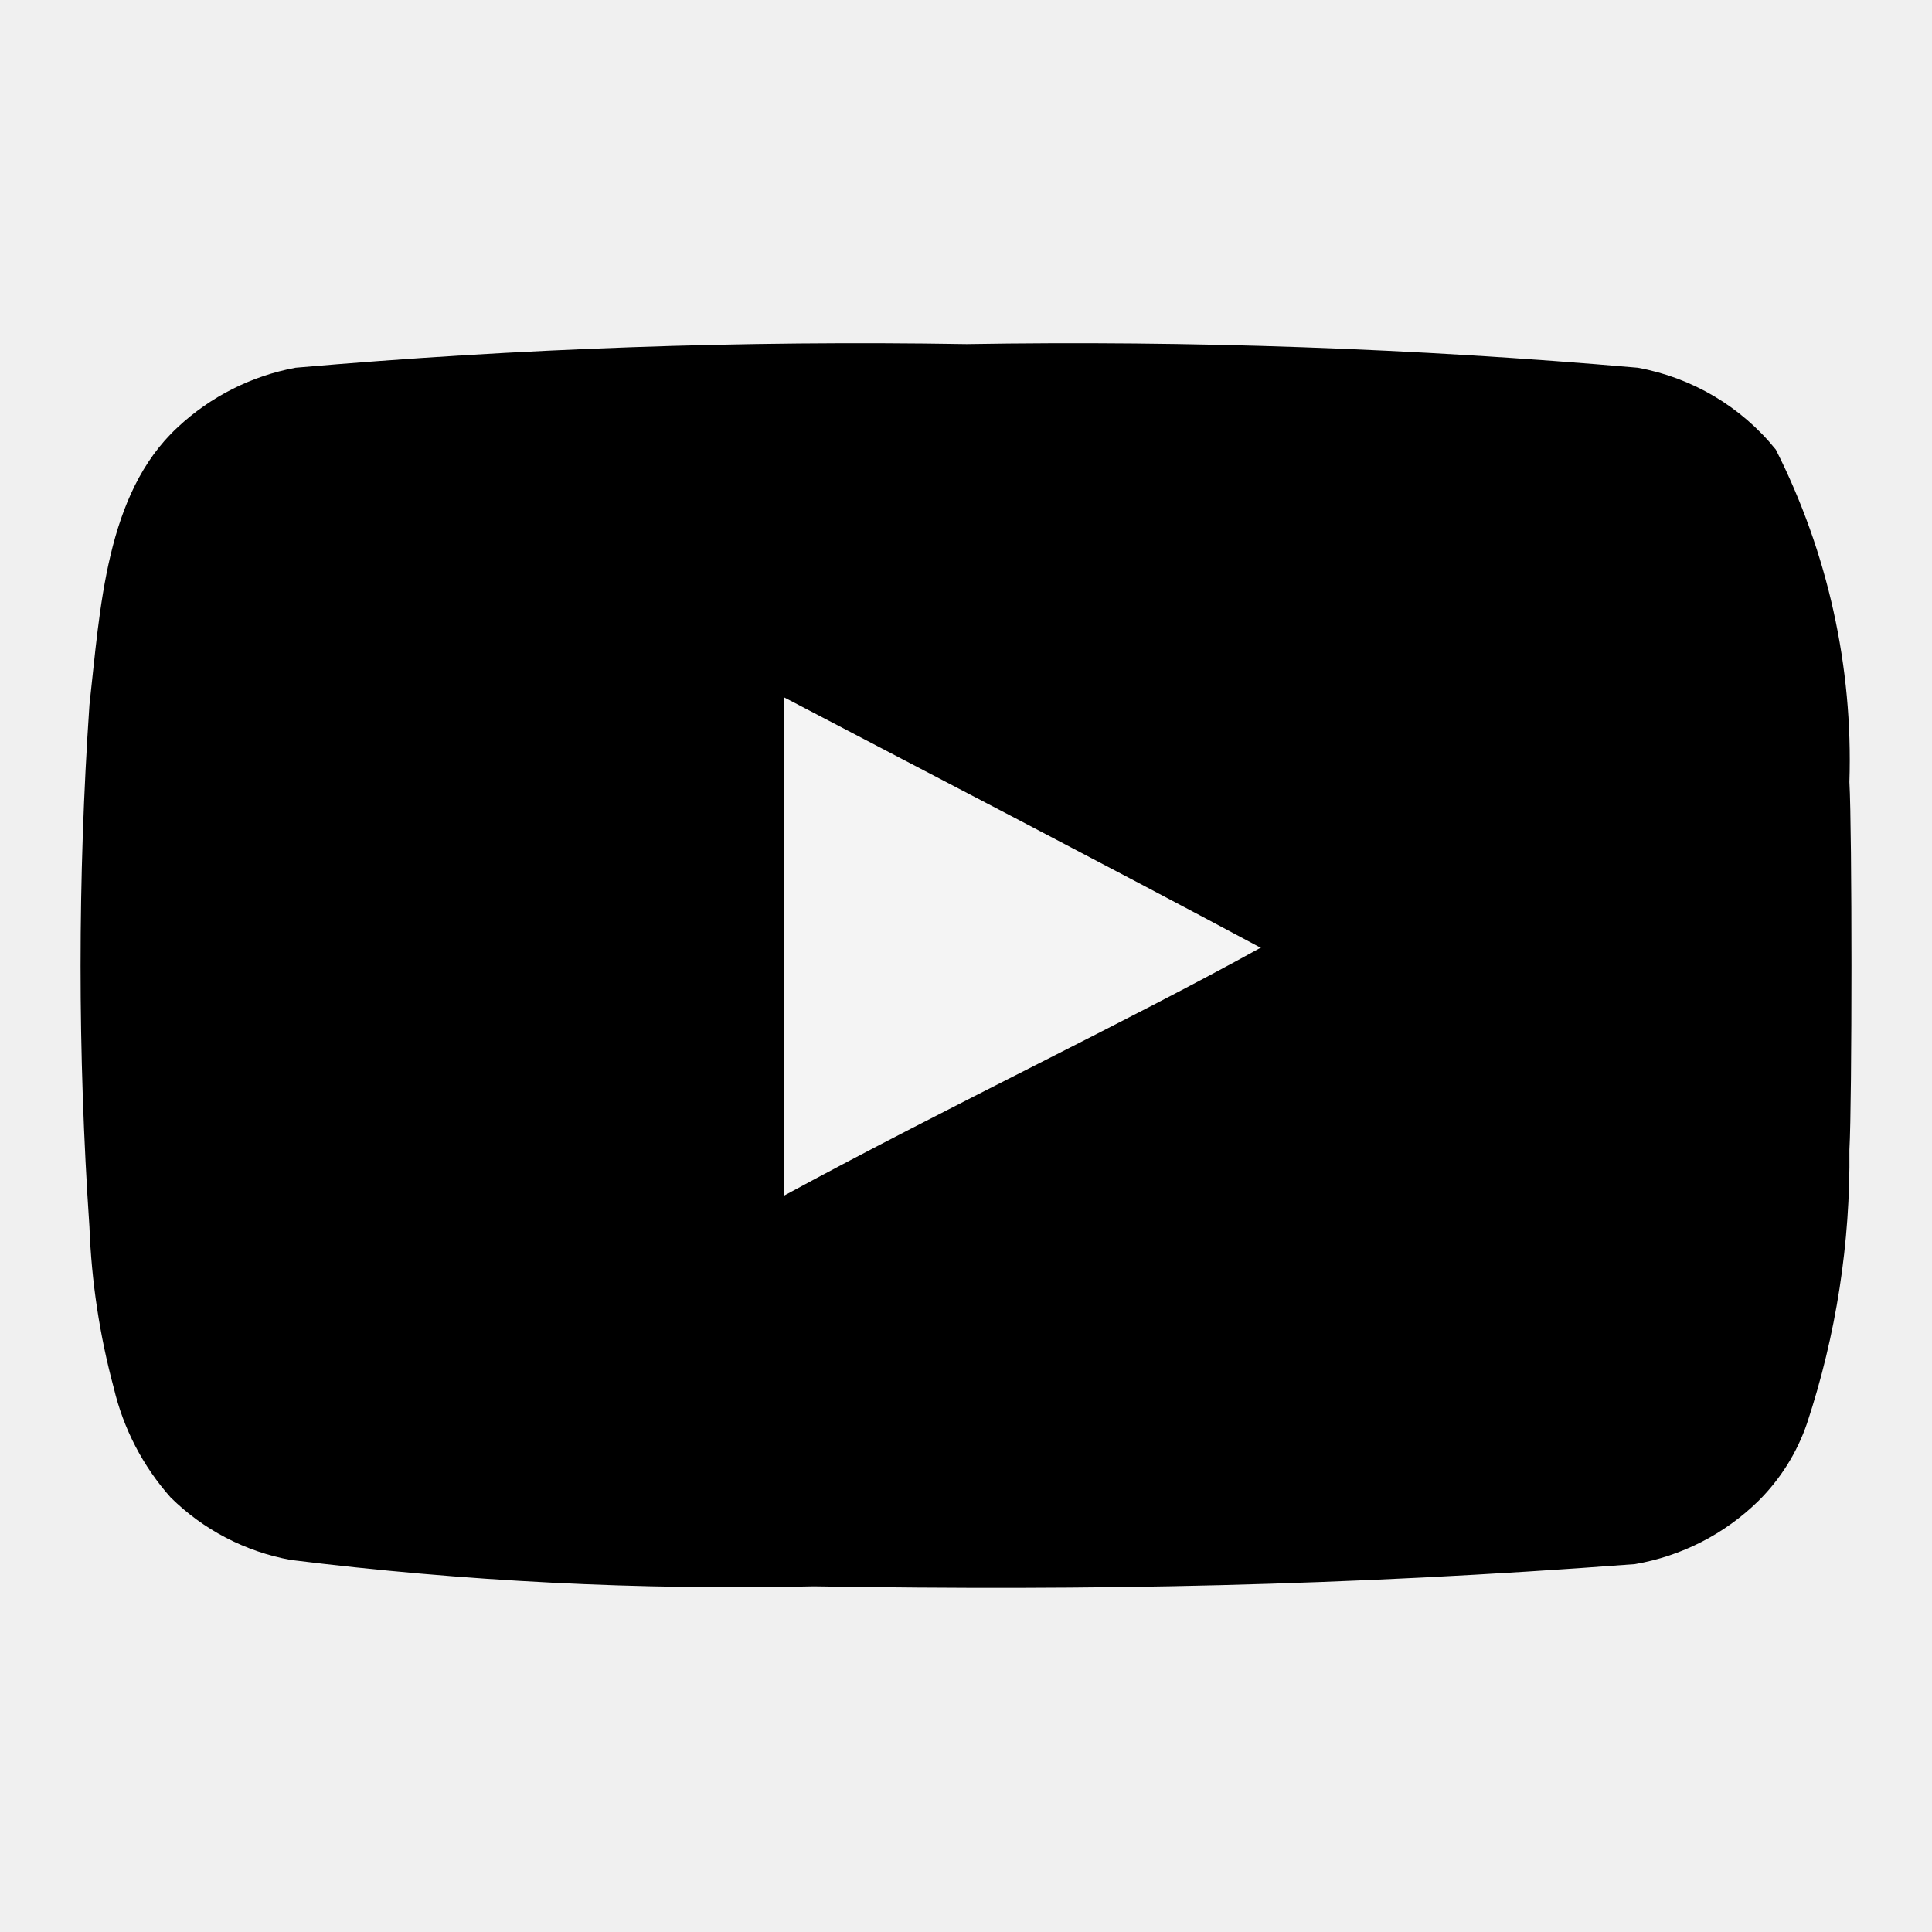
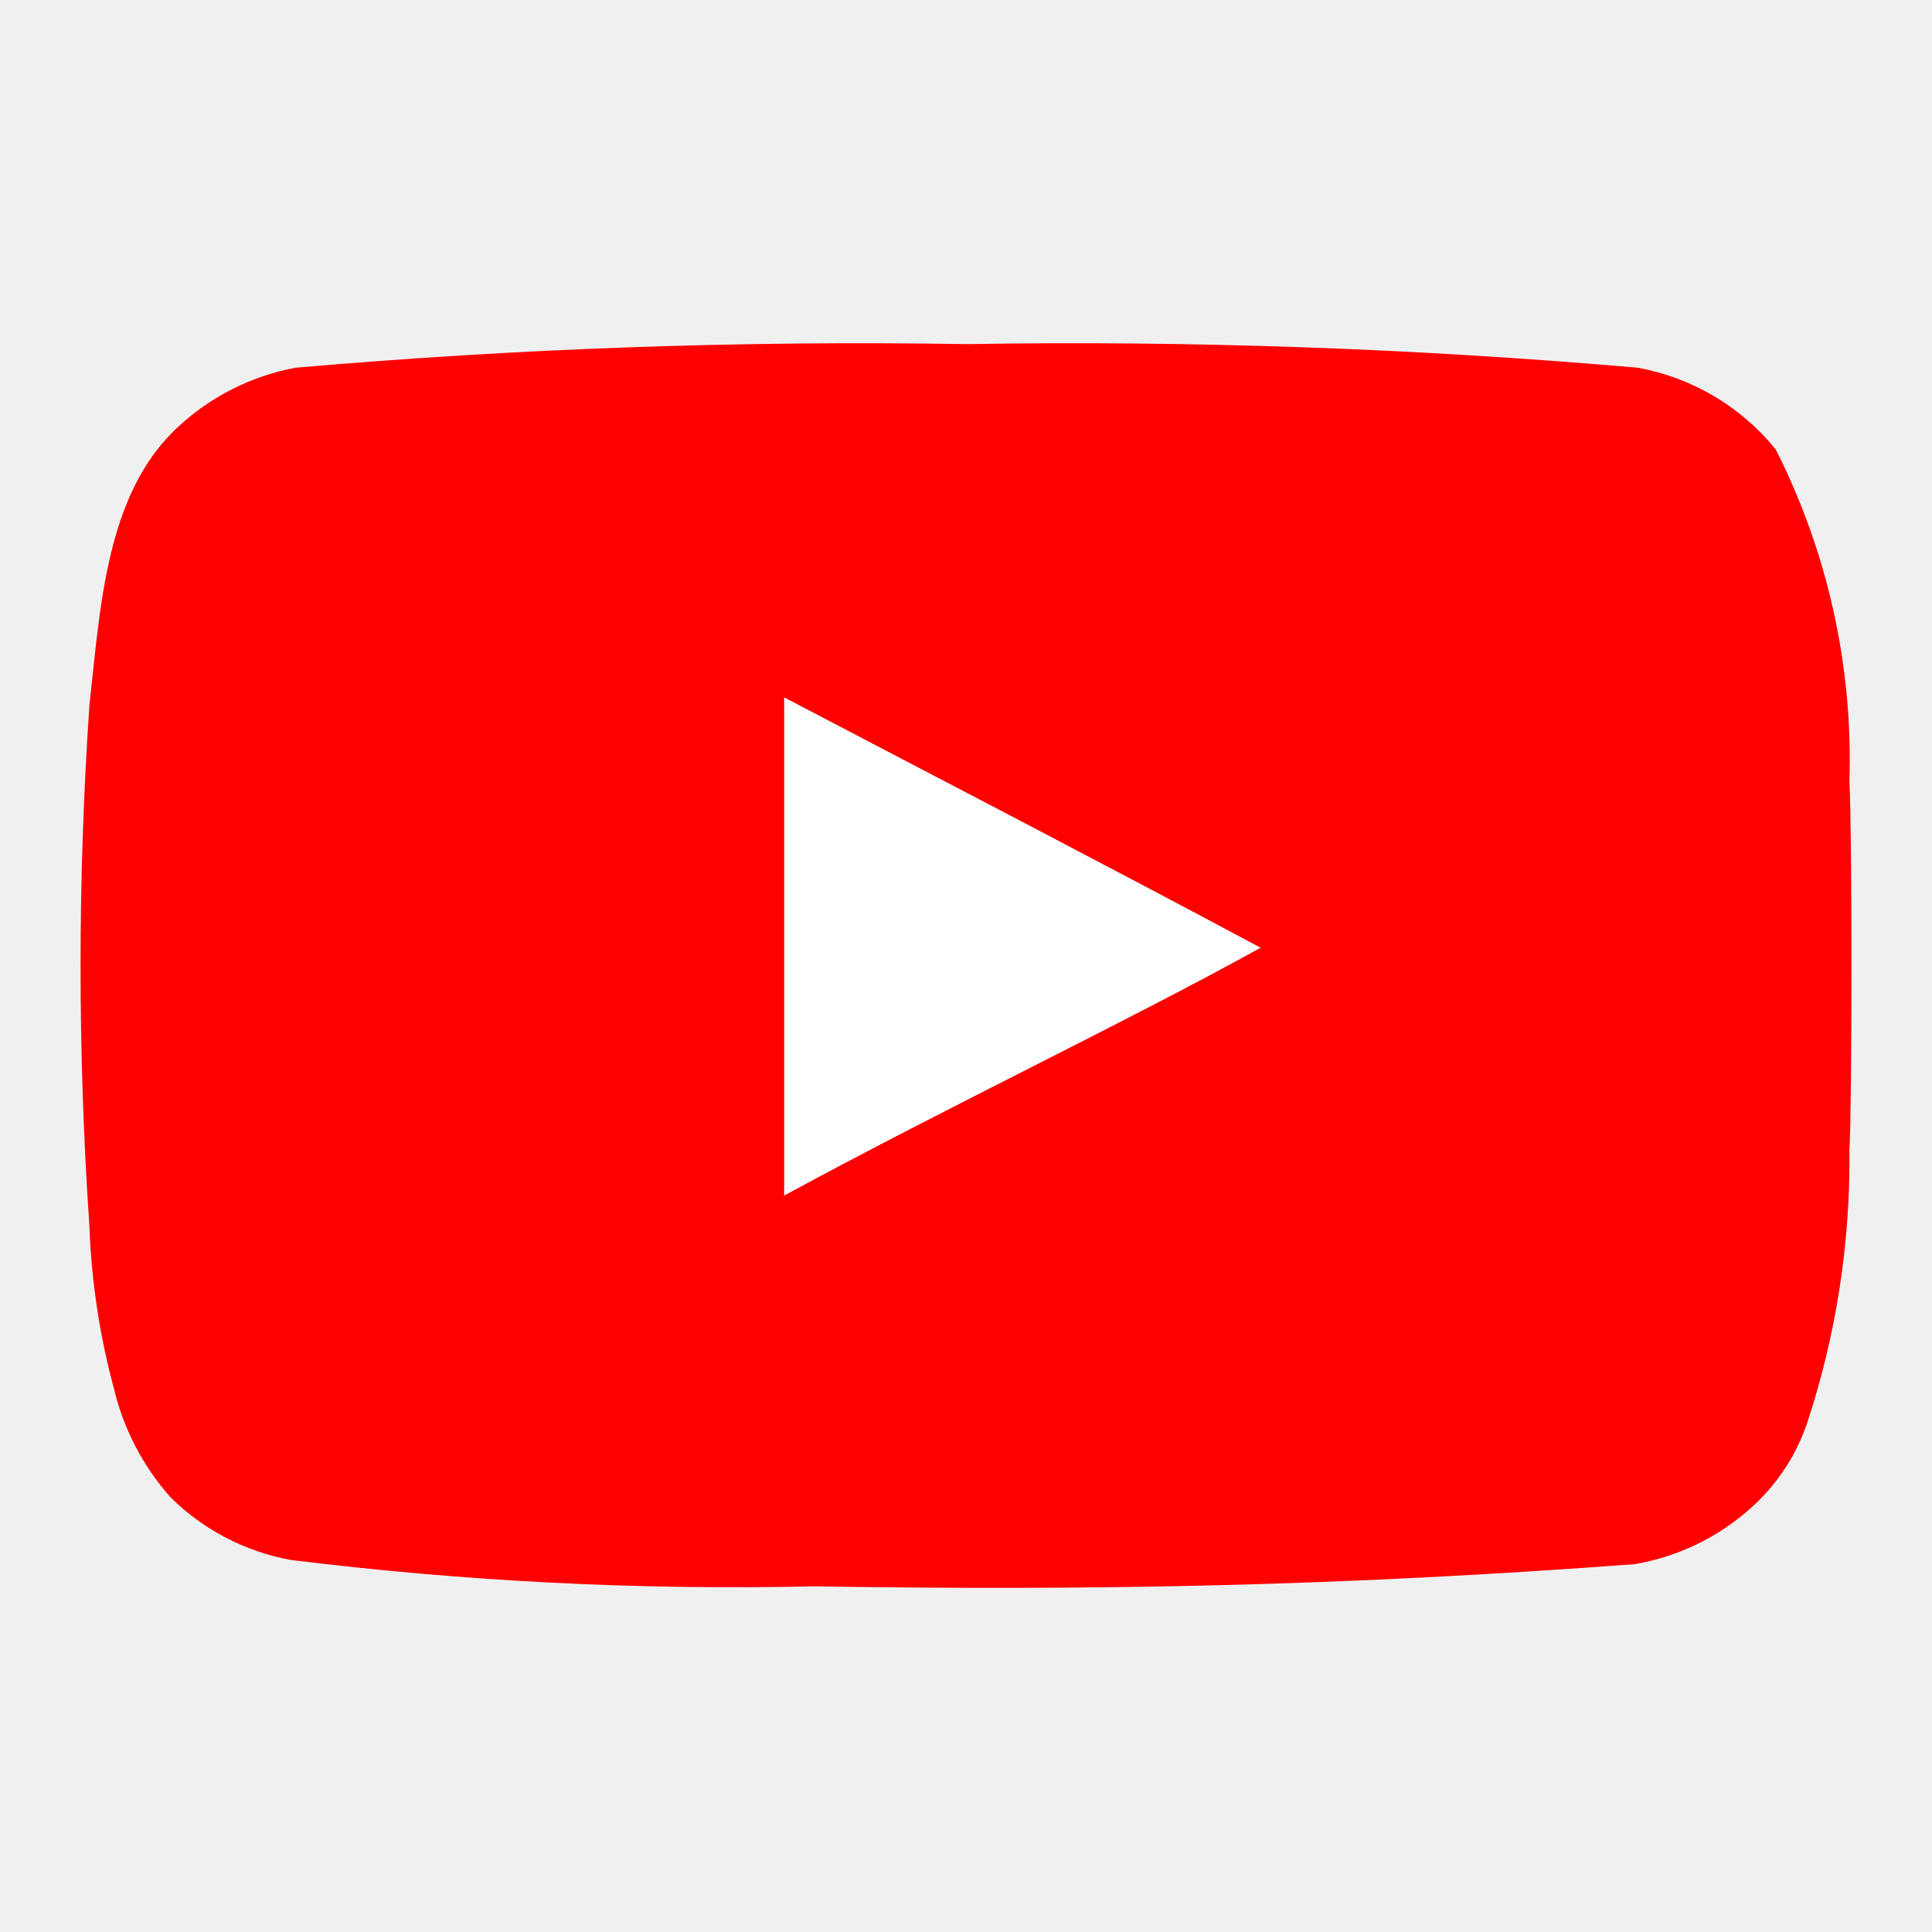
<svg xmlns="http://www.w3.org/2000/svg" width="24" height="24" viewBox="0 0 24 24" fill="none">
-   <path d="M15.663 11.775C13.646 10.697 11.715 9.698 9.741 8.663V14.853C11.818 13.724 14.008 12.689 15.672 11.767L15.663 11.775Z" fill="#F4F4F4" />
-   <path d="M22.974 9.714C23.02 8.283 22.706 6.863 22.06 5.585C21.629 5.051 21.02 4.691 20.345 4.568C17.573 4.327 14.79 4.229 12.008 4.275C9.226 4.229 6.444 4.327 3.672 4.568C3.123 4.67 2.614 4.927 2.206 5.309C1.311 6.138 1.246 7.56 1.111 8.757C0.964 10.916 0.964 13.082 1.111 15.24C1.136 15.916 1.237 16.587 1.413 17.24C1.532 17.746 1.775 18.214 2.12 18.602C2.528 19.005 3.048 19.275 3.611 19.378C5.767 19.645 7.94 19.755 10.111 19.706V19.706C13.606 19.762 16.684 19.703 20.31 19.43C20.889 19.33 21.424 19.057 21.844 18.645C22.117 18.374 22.324 18.044 22.448 17.68C22.81 16.584 22.987 15.437 22.974 14.284C23.008 13.688 23.008 10.309 22.974 9.714ZM15.664 11.775C15.662 11.774 15.661 11.773 15.66 11.773C14.831 12.232 13.872 12.719 12.862 13.232C11.847 13.747 10.78 14.288 9.741 14.852V8.663V8.663C10.728 9.18 11.704 9.688 12.686 10.202C13.667 10.716 14.653 11.234 15.66 11.773C15.664 11.771 15.668 11.768 15.672 11.766L15.664 11.775Z" fill="black" />
+   <path d="M15.663 11.775C13.646 10.697 11.715 9.698 9.741 8.663V14.853C11.818 13.724 14.008 12.689 15.672 11.767L15.663 11.775Z" fill="white" />
+   <path d="M22.974 9.714C23.02 8.283 22.706 6.863 22.06 5.585C21.629 5.051 21.02 4.691 20.345 4.568C17.573 4.327 14.79 4.229 12.008 4.275C9.226 4.229 6.444 4.327 3.672 4.568C3.123 4.67 2.614 4.927 2.206 5.309C1.311 6.138 1.246 7.56 1.111 8.757C0.964 10.916 0.964 13.082 1.111 15.24C1.136 15.916 1.237 16.587 1.413 17.24C1.532 17.746 1.775 18.214 2.12 18.602C2.528 19.005 3.048 19.275 3.611 19.378C5.767 19.645 7.94 19.755 10.111 19.706V19.706C13.606 19.762 16.684 19.703 20.31 19.43C20.889 19.33 21.424 19.057 21.844 18.645C22.117 18.374 22.324 18.044 22.448 17.68C22.81 16.584 22.987 15.437 22.974 14.284C23.008 13.688 23.008 10.309 22.974 9.714ZM15.664 11.775C15.662 11.774 15.661 11.773 15.66 11.773C14.831 12.232 13.872 12.719 12.862 13.232C11.847 13.747 10.78 14.288 9.741 14.852V8.663V8.663C10.728 9.18 11.704 9.688 12.686 10.202C13.667 10.716 14.653 11.234 15.66 11.773C15.664 11.771 15.668 11.768 15.672 11.766L15.664 11.775Z" fill="#FF0000" />
</svg>
